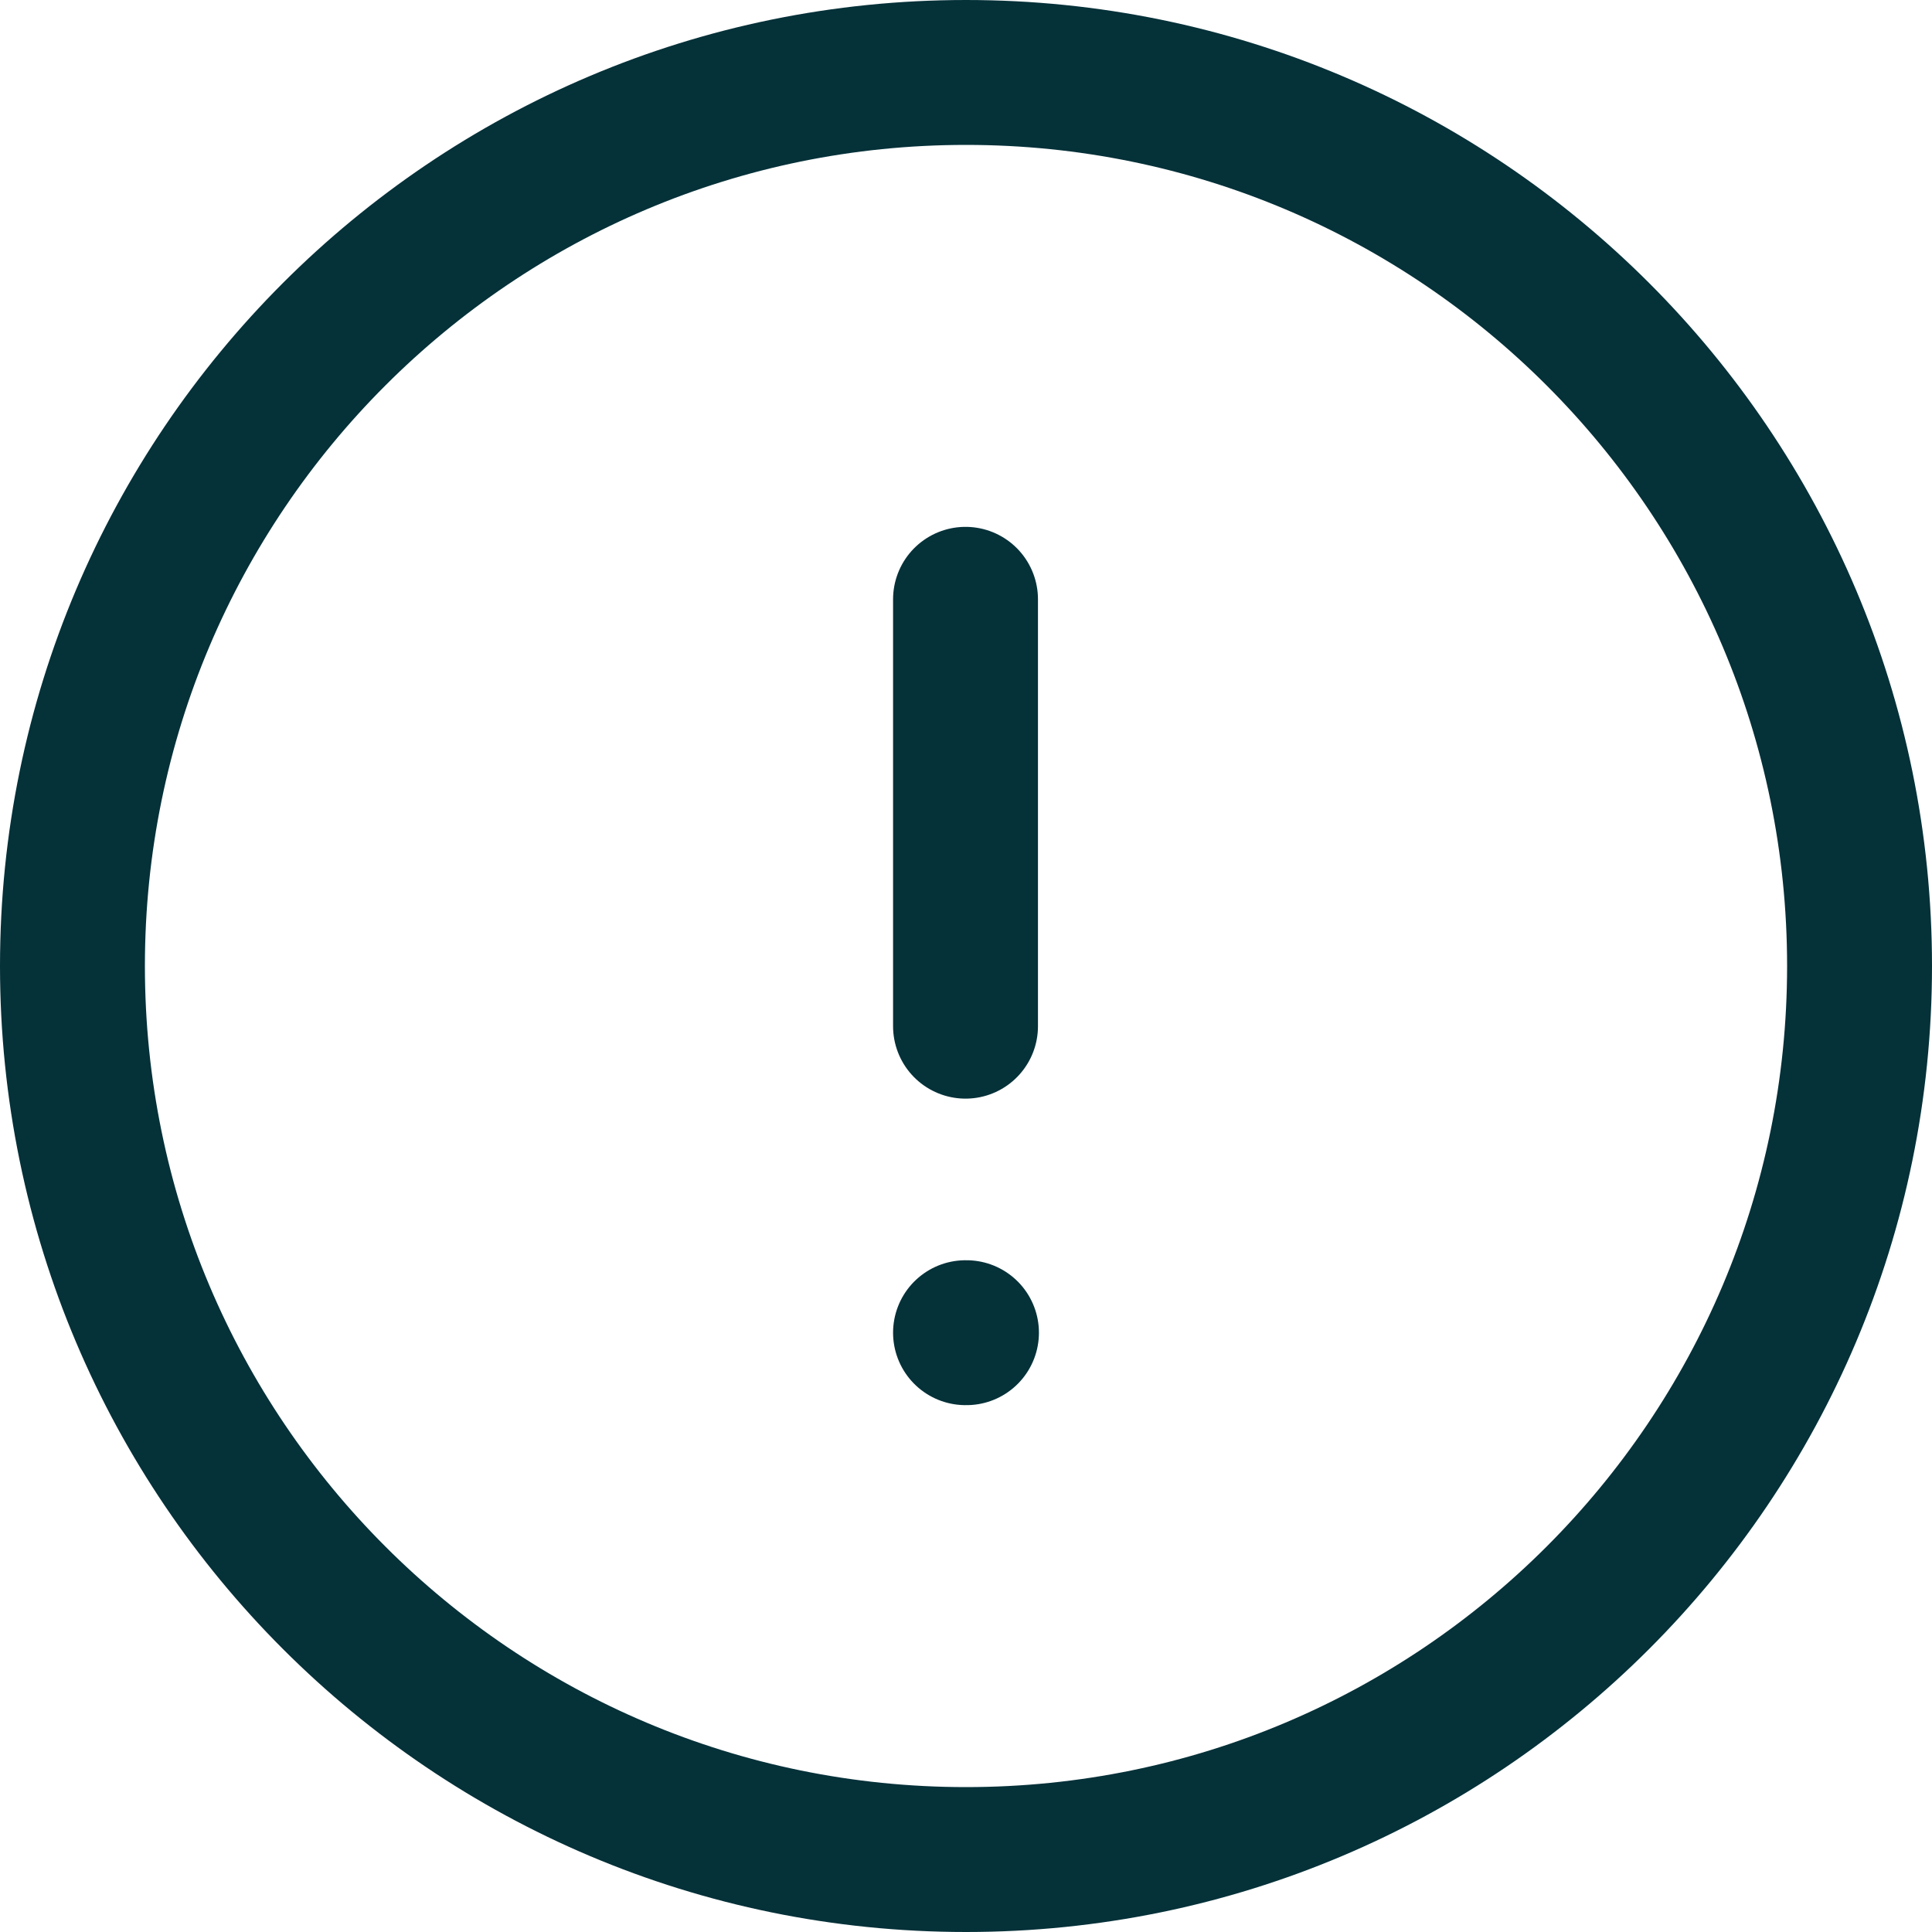
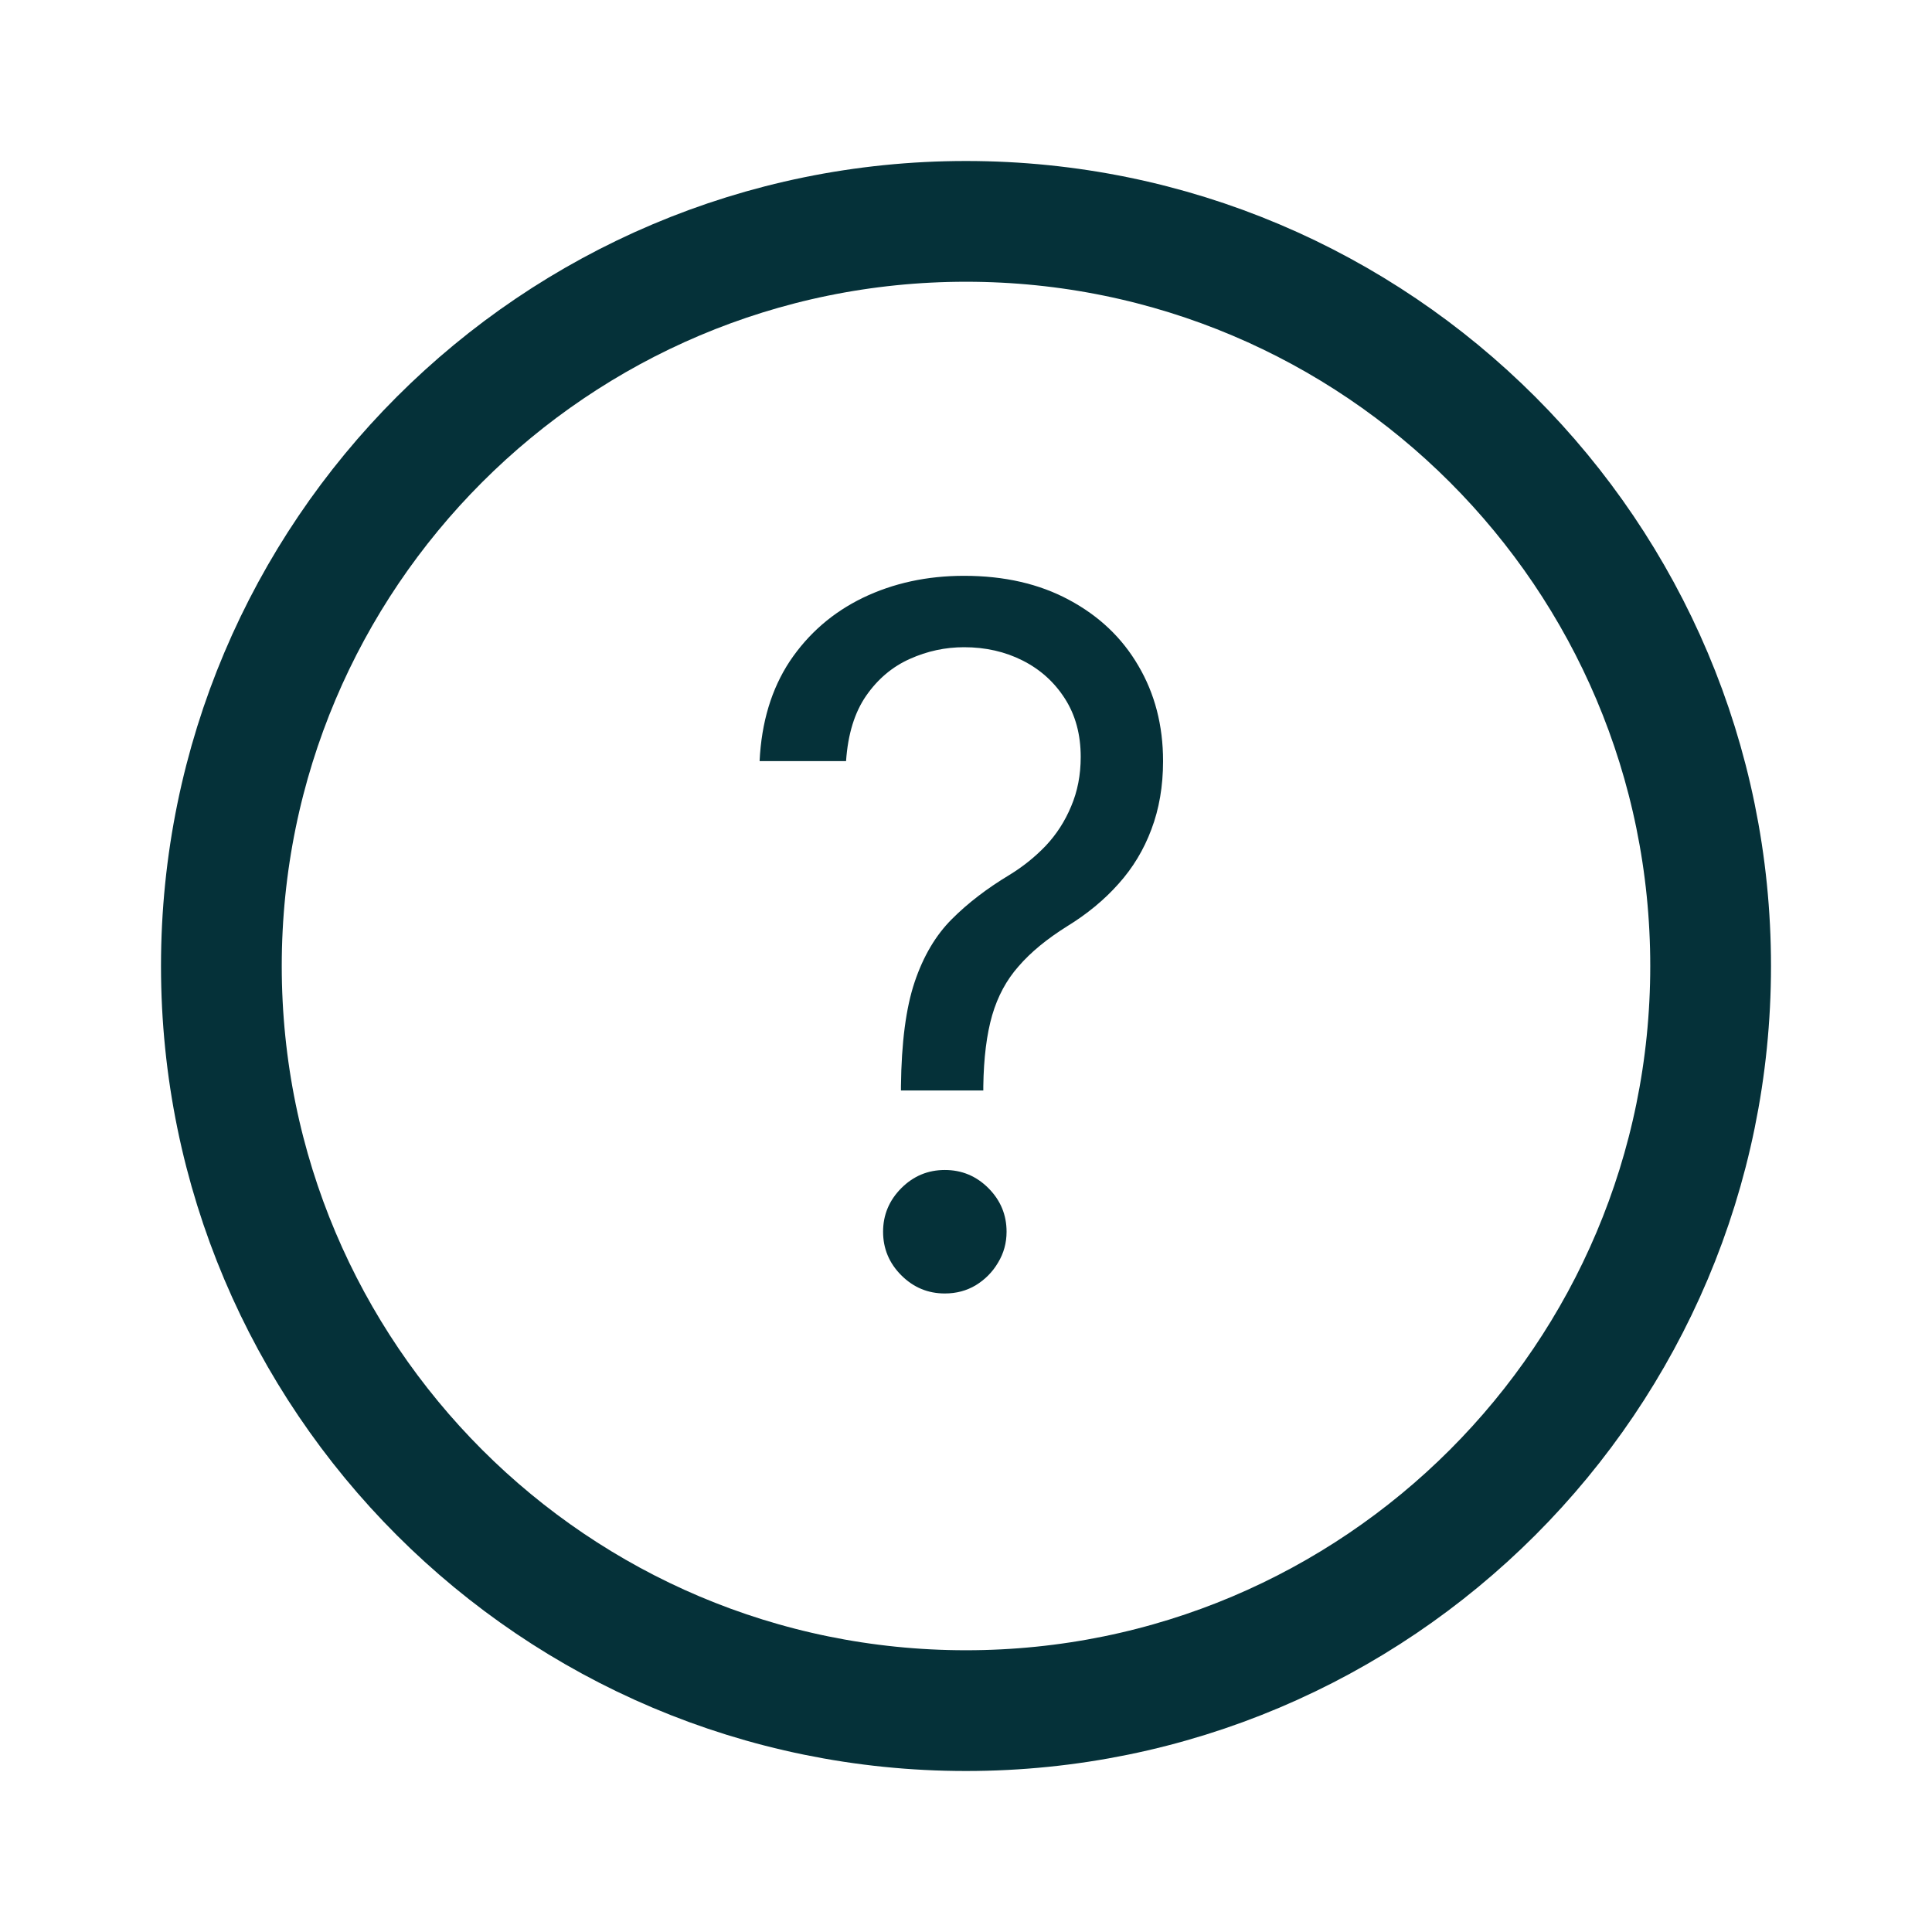
- <svg xmlns="http://www.w3.org/2000/svg" width="20" height="20" viewBox="0 0 20 20" fill="none">
-   <g id="Info Circle">
-     <path id="Stroke 1" fill-rule="evenodd" clip-rule="evenodd" d="M10 0.75C15.109 0.75 19.25 4.892 19.25 10C19.25 15.108 15.109 19.25 10 19.25C4.892 19.25 0.75 15.108 0.75 10C0.75 4.892 4.892 0.75 10 0.75Z" stroke="#053139" stroke-width="1.5" stroke-linecap="round" stroke-linejoin="round" />
-     <path id="Stroke 3" d="M9.995 6.204V10.623" stroke="#053139" stroke-width="1.5" stroke-linecap="round" stroke-linejoin="round" />
-     <path id="Stroke 5" d="M9.995 13.796H10.005" stroke="#053139" stroke-width="1.5" stroke-linecap="round" stroke-linejoin="round" />
-   </g>
+ <svg xmlns="http://www.w3.org/2000/svg" width="24" height="24" viewBox="0 0 24 24" fill="none">
+   <path d="M11.192 13.546V13.494C11.198 12.952 11.254 12.52 11.362 12.199C11.47 11.878 11.624 11.618 11.823 11.419C12.021 11.22 12.26 11.037 12.539 10.869C12.706 10.767 12.857 10.646 12.99 10.507C13.124 10.365 13.229 10.202 13.306 10.017C13.385 9.832 13.425 9.628 13.425 9.403C13.425 9.125 13.36 8.884 13.229 8.679C13.098 8.474 12.924 8.317 12.705 8.206C12.486 8.095 12.243 8.04 11.976 8.04C11.743 8.04 11.519 8.088 11.303 8.185C11.087 8.281 10.906 8.433 10.761 8.641C10.617 8.848 10.533 9.119 10.51 9.455H9.436C9.459 8.972 9.584 8.558 9.811 8.214C10.041 7.871 10.344 7.608 10.719 7.426C11.097 7.244 11.516 7.153 11.976 7.153C12.476 7.153 12.911 7.253 13.28 7.452C13.652 7.651 13.939 7.923 14.141 8.27C14.345 8.616 14.448 9.011 14.448 9.455C14.448 9.767 14.399 10.05 14.303 10.303C14.209 10.555 14.073 10.781 13.894 10.98C13.717 11.179 13.504 11.355 13.254 11.508C13.004 11.665 12.804 11.829 12.654 12.003C12.503 12.173 12.394 12.376 12.325 12.612C12.257 12.848 12.22 13.142 12.215 13.494V13.546H11.192ZM11.737 16.068C11.527 16.068 11.347 15.993 11.196 15.842C11.046 15.692 10.97 15.511 10.97 15.301C10.97 15.091 11.046 14.911 11.196 14.76C11.347 14.609 11.527 14.534 11.737 14.534C11.948 14.534 12.128 14.609 12.279 14.76C12.429 14.911 12.504 15.091 12.504 15.301C12.504 15.44 12.469 15.568 12.398 15.685C12.33 15.801 12.237 15.895 12.121 15.966C12.007 16.034 11.879 16.068 11.737 16.068Z" fill="#053139" />
+   <path fill-rule="evenodd" clip-rule="evenodd" d="M12 2.75C17.109 2.75 21.25 6.892 21.25 12C21.25 17.108 17.109 21.25 12 21.25C6.892 21.25 2.75 17.108 2.75 12C2.75 6.892 6.892 2.75 12 2.75Z" stroke="#053139" stroke-width="1.5" stroke-linecap="round" stroke-linejoin="round" />
</svg>
